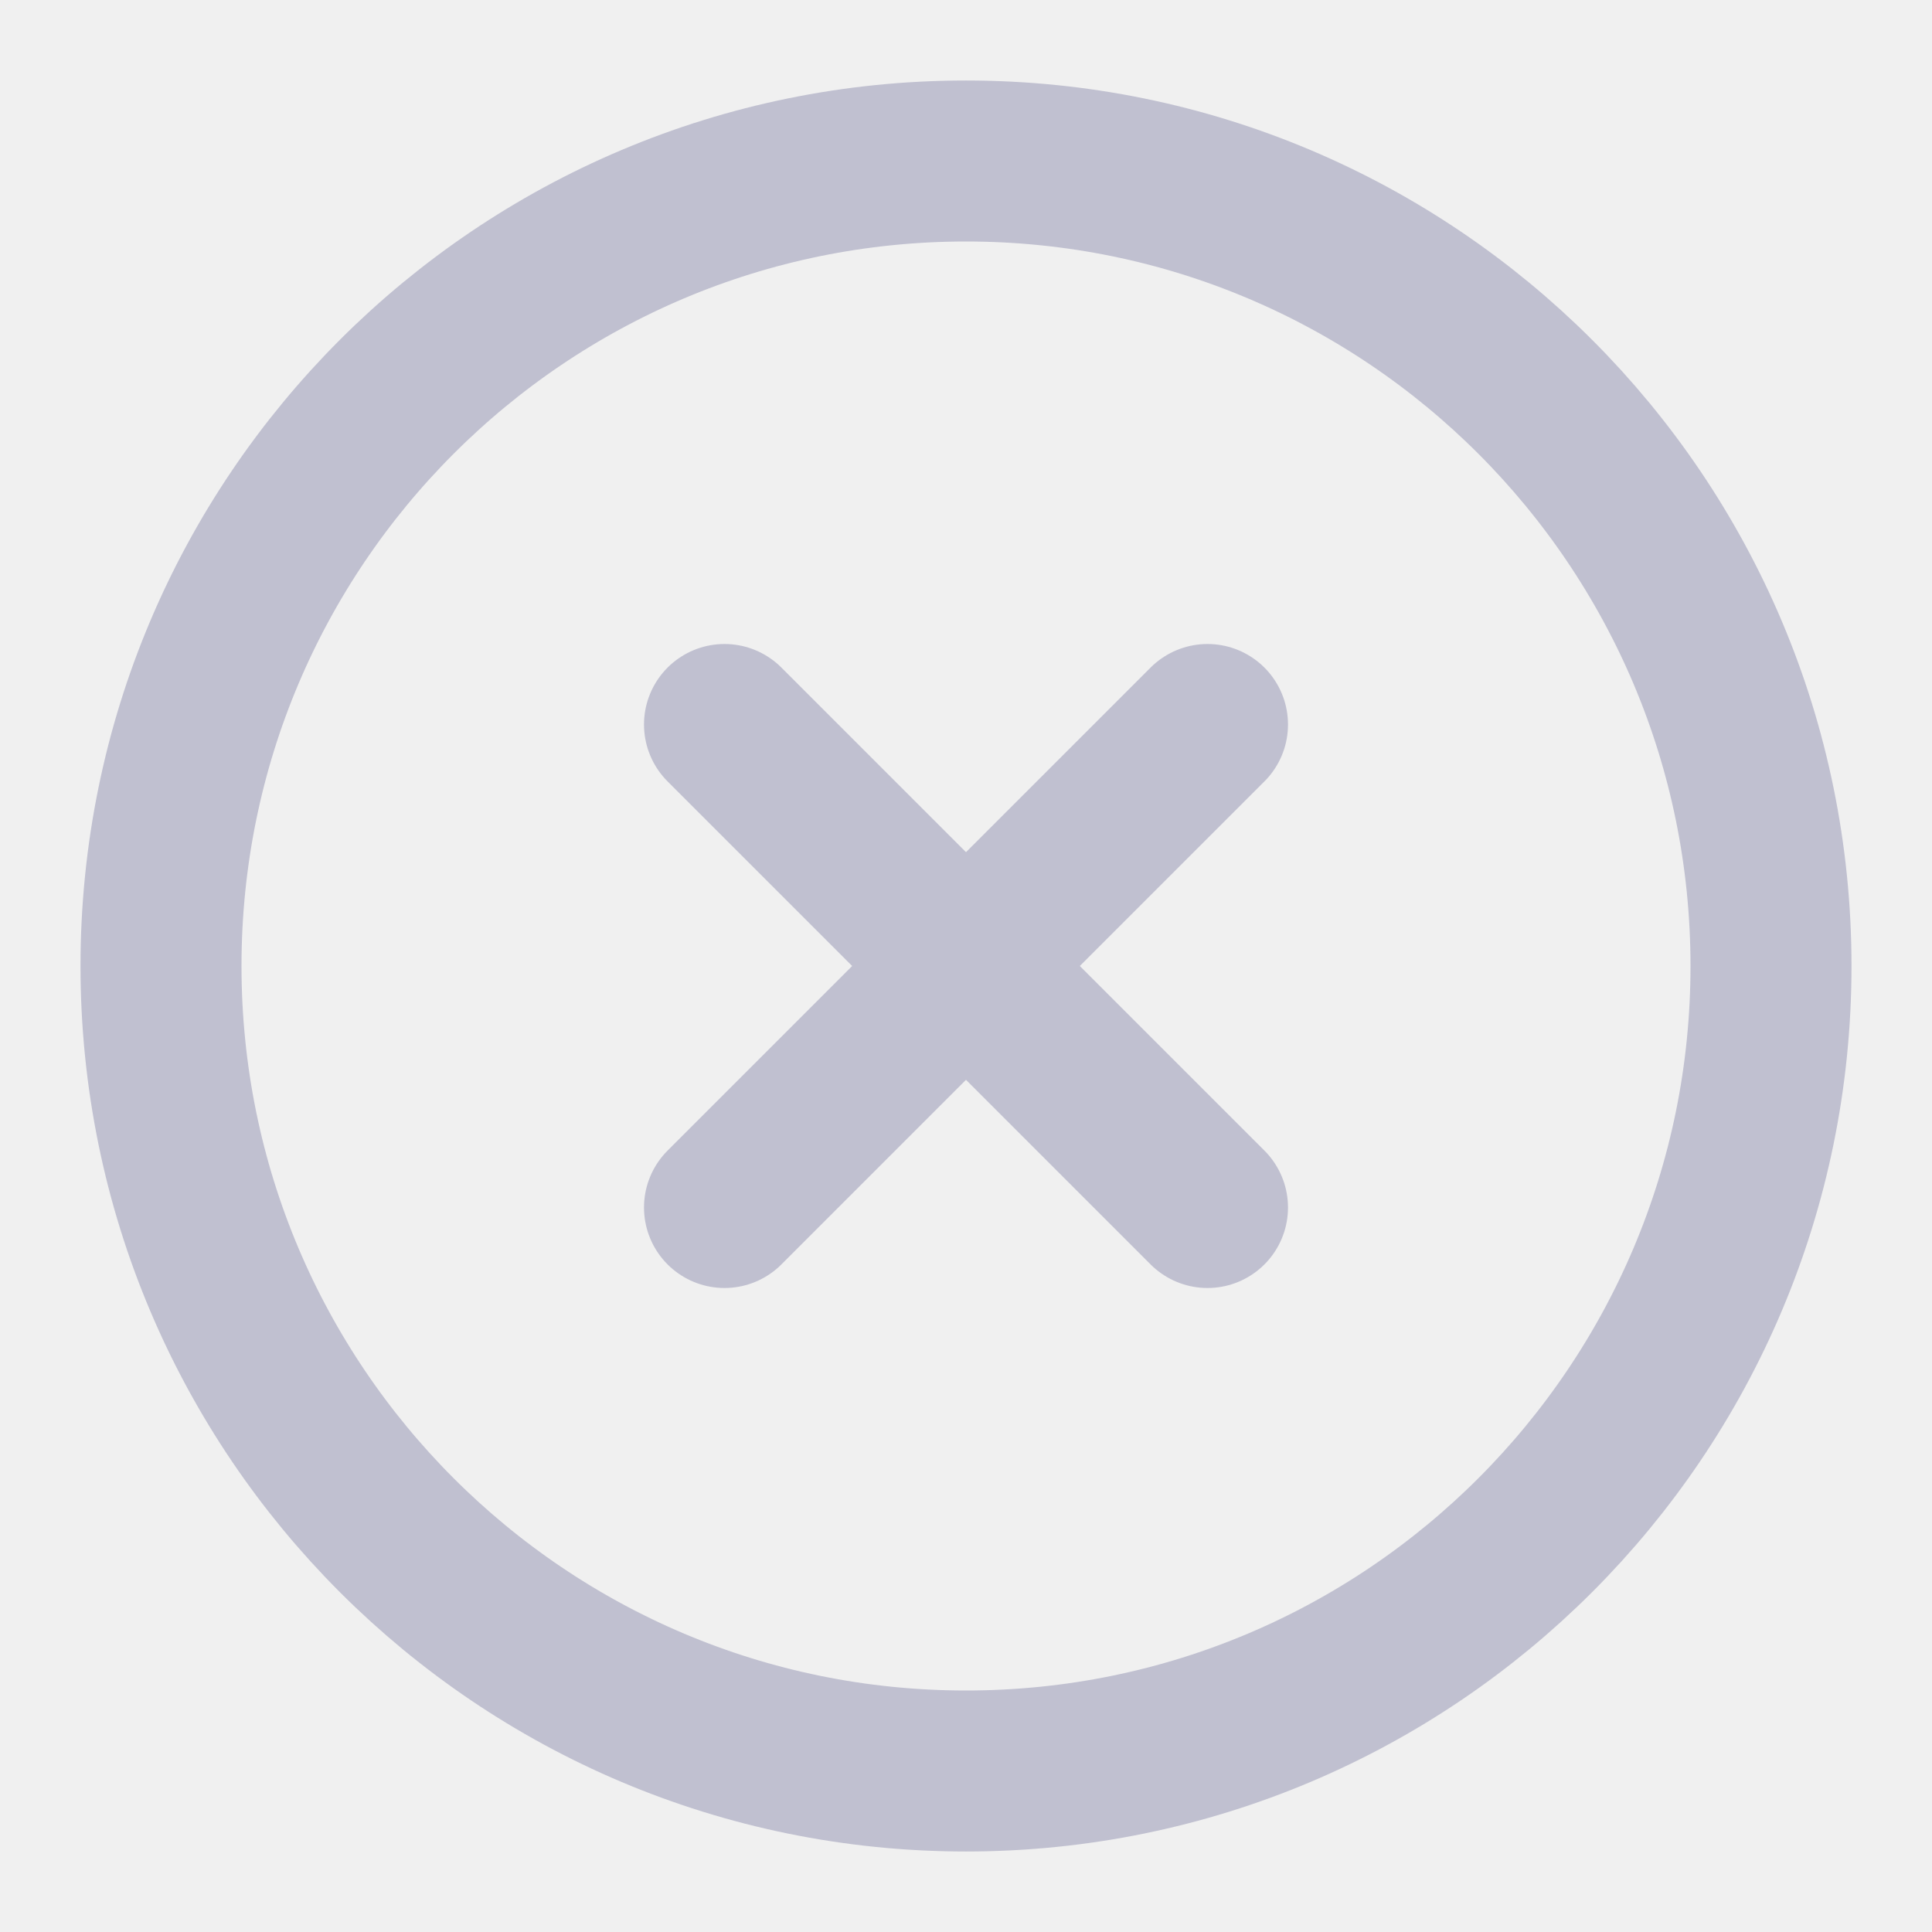
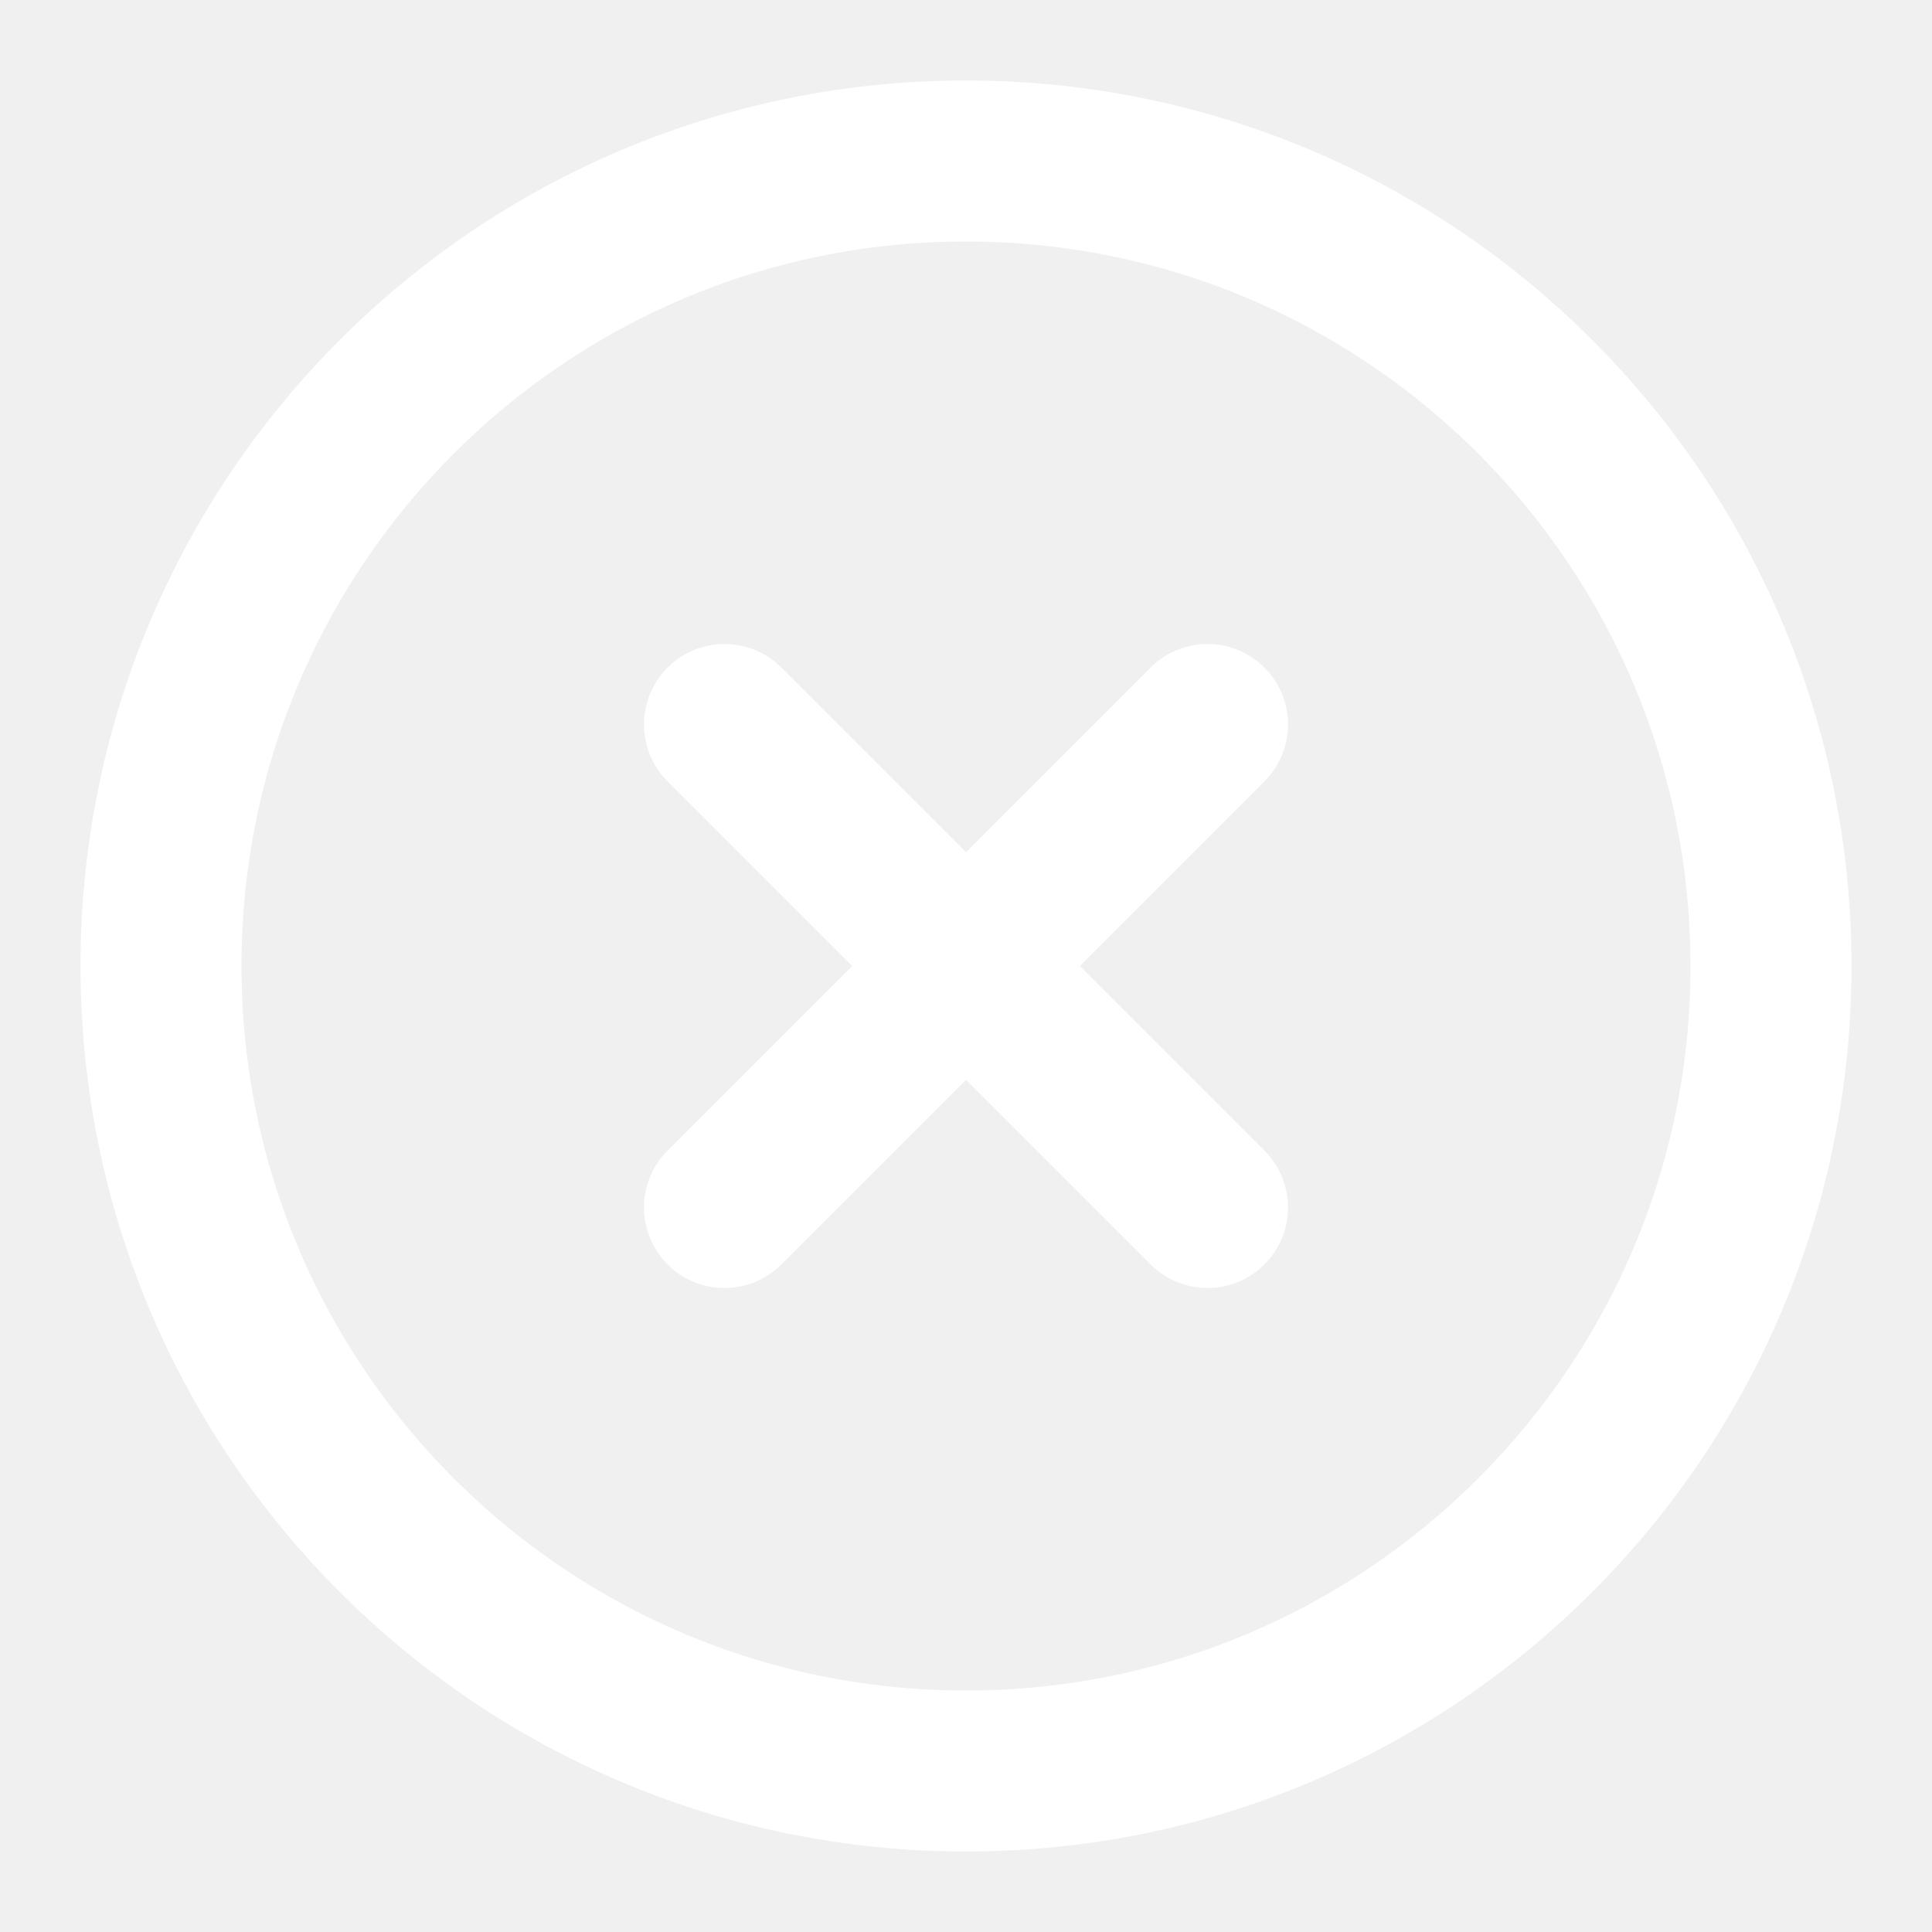
- <svg xmlns="http://www.w3.org/2000/svg" viewBox="0 0 24 24" fill="none" stroke="#C0C0D0" stroke-width="2" stroke-linecap="round" stroke-linejoin="round">
+ <svg xmlns="http://www.w3.org/2000/svg" viewBox="0 0 24 24" fill="none" stroke="#FFFFFF" stroke-width="2" stroke-linecap="round" stroke-linejoin="round">
  <circle cx="12" cy="12" r="10" />
  <line x1="15" y1="9" x2="9" y2="15" />
  <line x1="9" y1="9" x2="15" y2="15" />
</svg>
